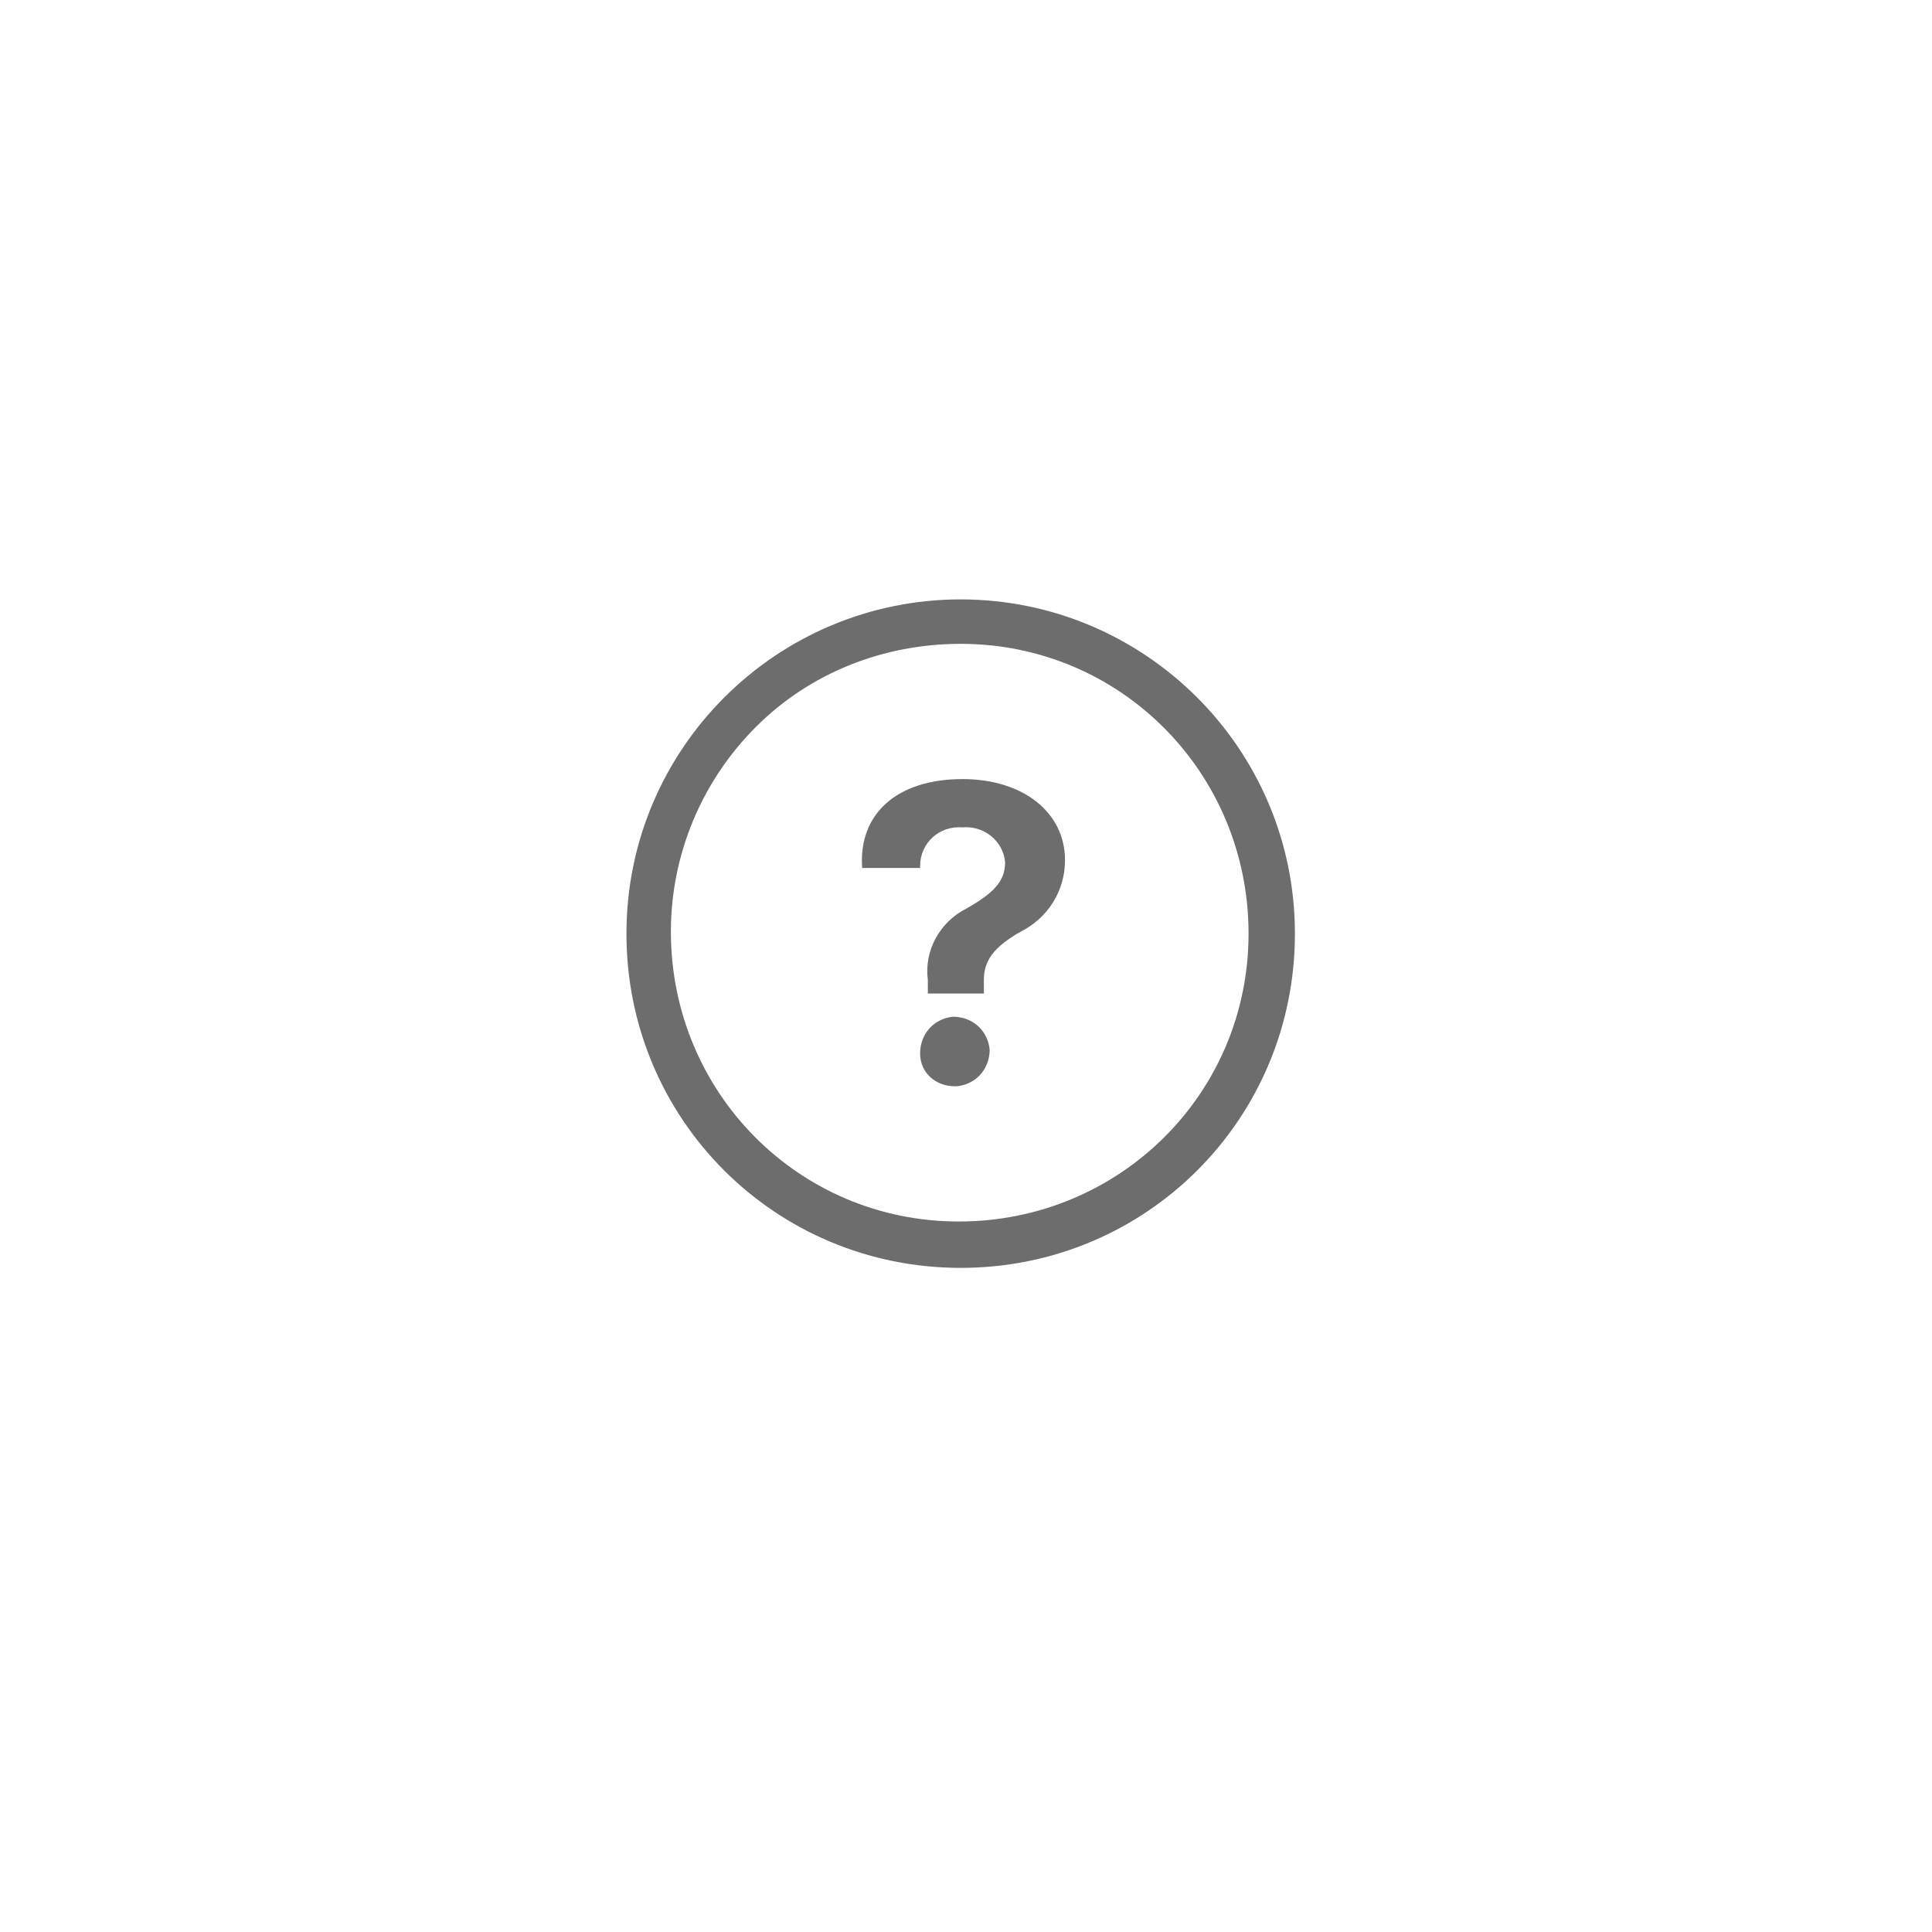
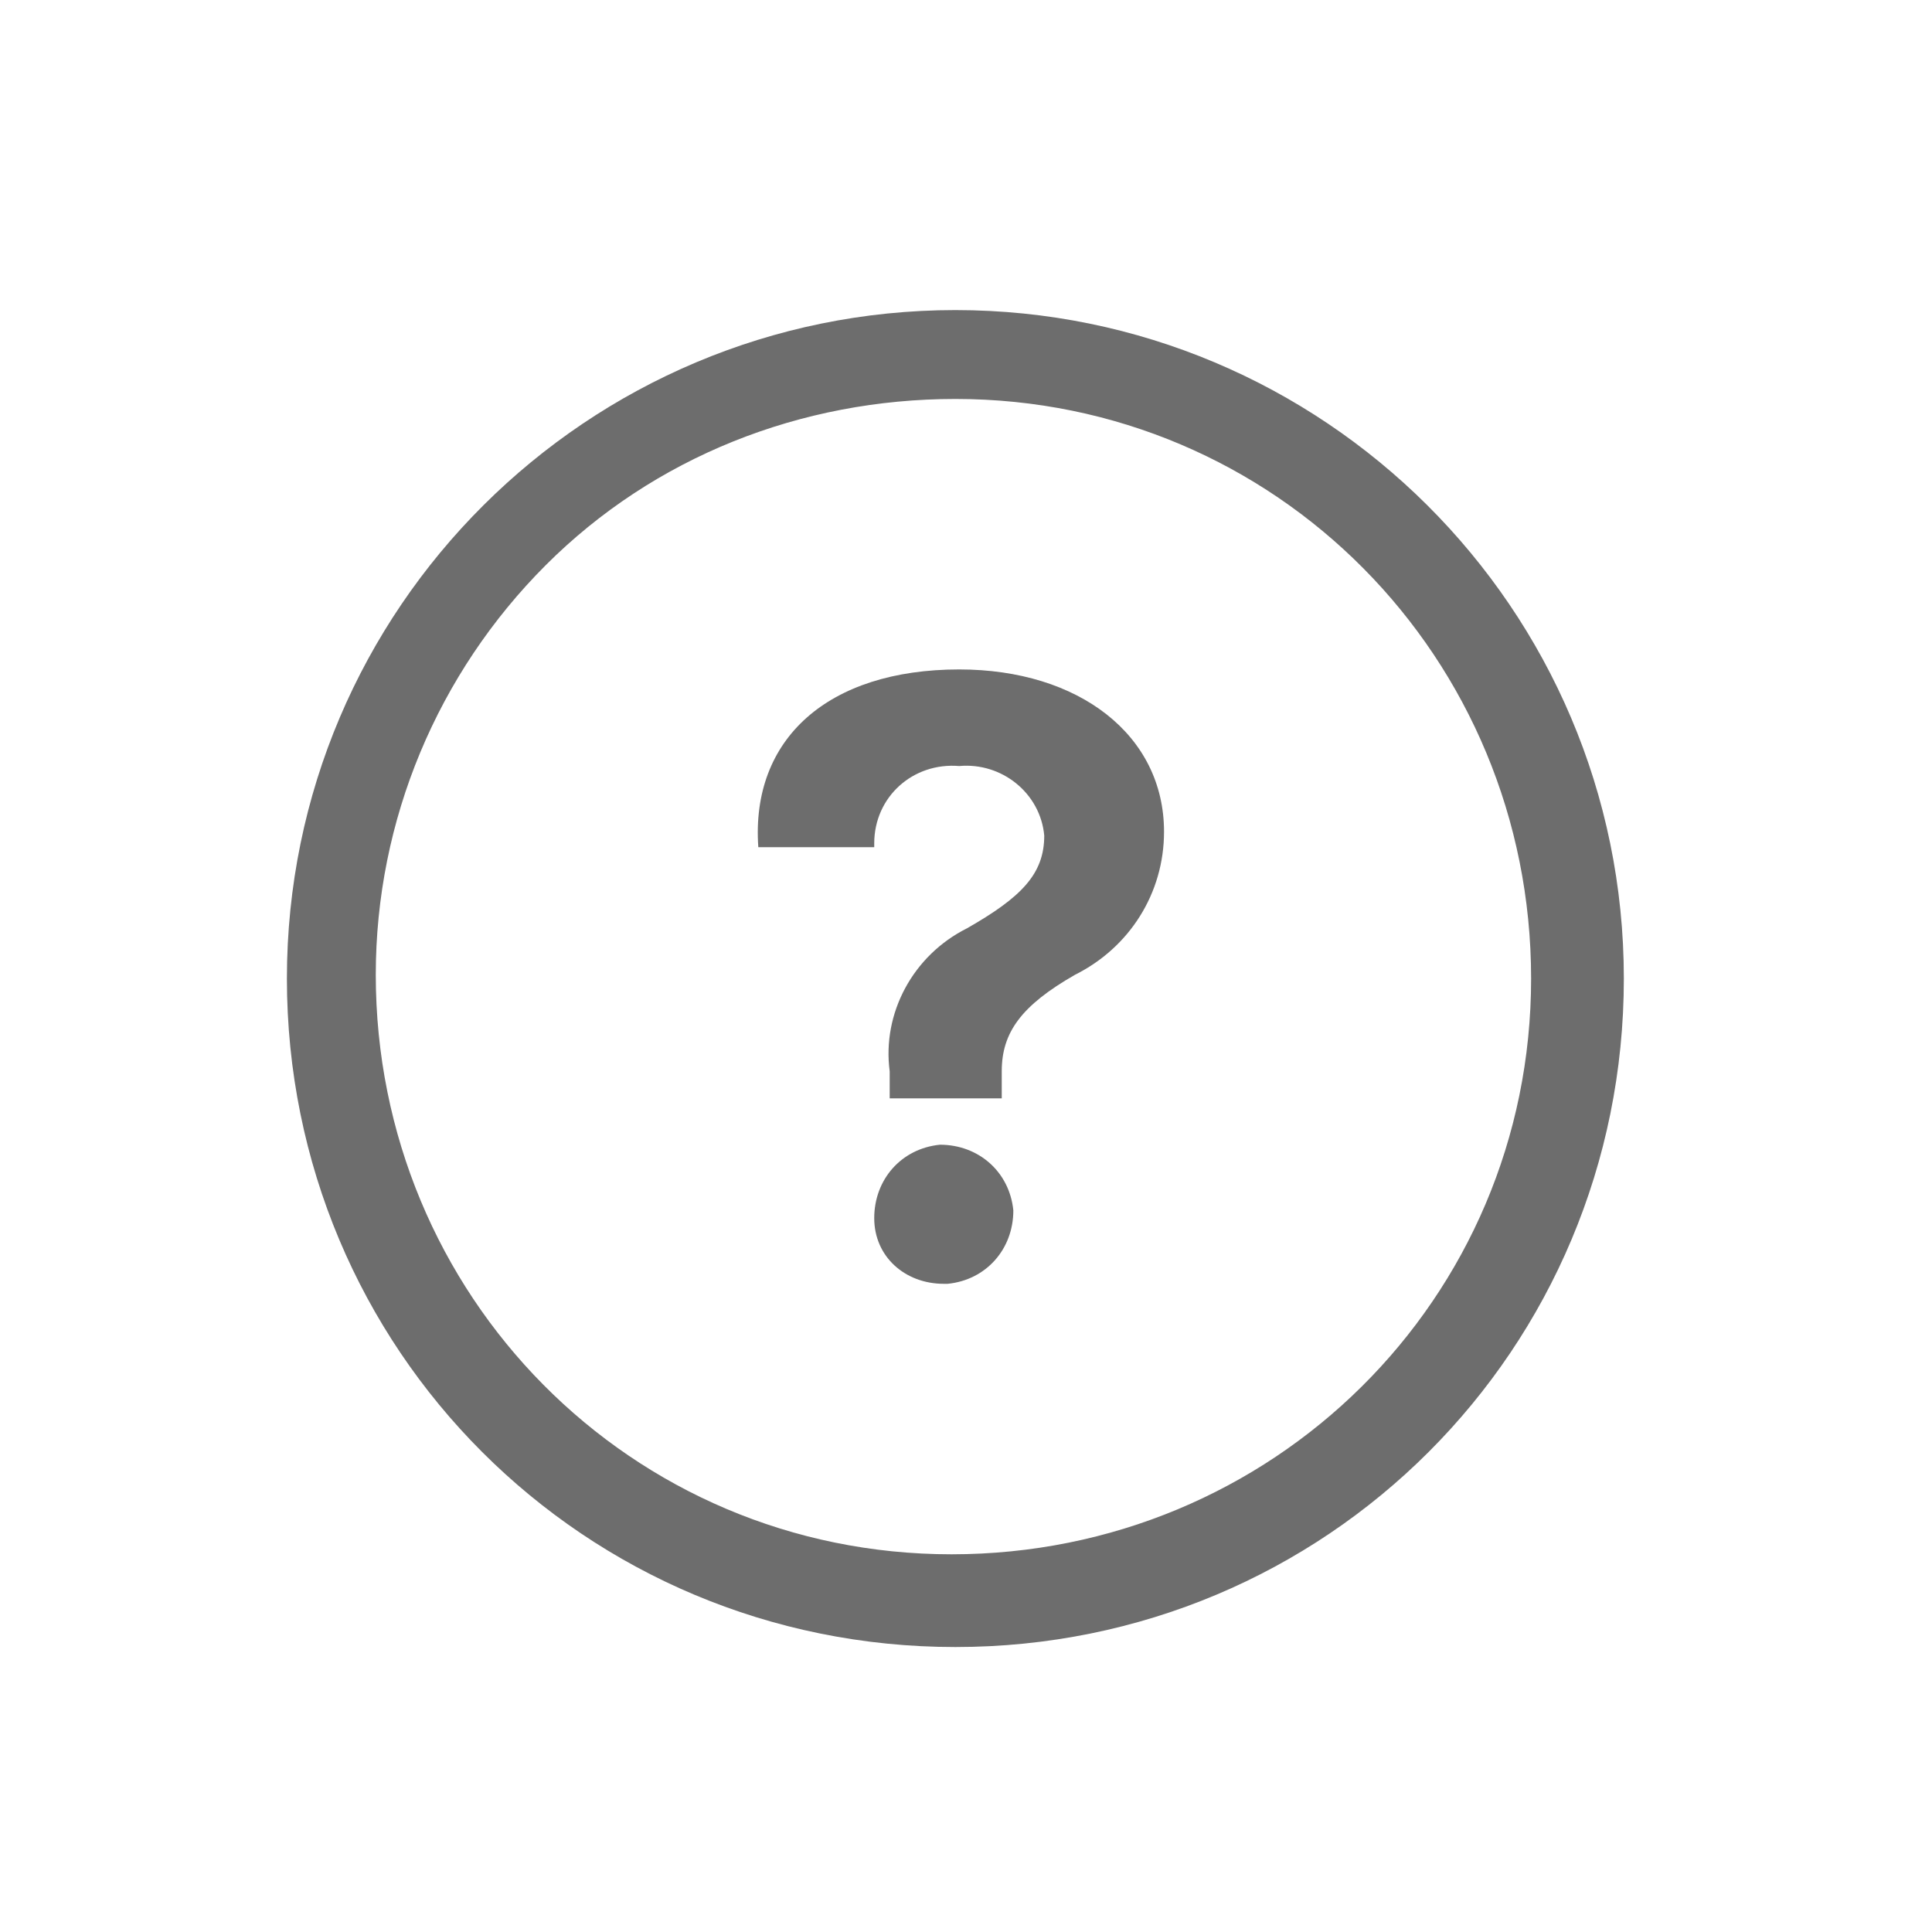
- <svg xmlns="http://www.w3.org/2000/svg" version="1.1" id="Calque_1" x="0px" y="0px" viewBox="0 0 100 100" style="enable-background:new 0 0 100 100;" xml:space="preserve">
+ <svg xmlns="http://www.w3.org/2000/svg" version="1.1" id="Calque_1" x="0px" y="0px" viewBox="25 23 50 50" style="enable-background:new 0 0 100 100;" xml:space="preserve">
  <style type="text/css">
	.st0{fill:#6D6D6D;}
</style>
  <g id="Icon_ionic-ios-help-circle-outline" transform="translate(-3.375 -3.375)">
    <path id="Tracé_3760" class="st0" d="M53.1,36.7c8.3,0,14.9,6.7,14.9,15c0,8.3-6.7,14.9-15,14.9c-8.3,0-14.9-6.7-14.9-15   c0-4,1.6-7.8,4.4-10.6C45.3,38.2,49.1,36.7,53.1,36.7 M53.1,34.4c-9.5,0-17.3,7.7-17.3,17.3s7.7,17.3,17.3,17.3s17.3-7.7,17.3-17.3   C70.4,42.1,62.6,34.4,53.1,34.4C53.1,34.4,53.1,34.4,53.1,34.4z" />
    <path id="Tracé_3761" class="st0" d="M53.2,43.7c3.1,0,5.3,1.7,5.3,4.2c0,1.6-0.9,3-2.3,3.7c-1.4,0.8-1.9,1.5-1.9,2.5v0.7h-2.9   l0-0.7c-0.2-1.5,0.6-3,2-3.7c1.4-0.8,2-1.4,2-2.4c-0.1-1.1-1.1-1.9-2.2-1.8c0,0,0,0,0,0c-1.2-0.1-2.2,0.8-2.2,2c0,0,0,0,0,0.1h-3   C47.8,45.5,49.8,43.7,53.2,43.7z M51,57.9c0-1,0.7-1.8,1.7-1.9c1,0,1.8,0.7,1.9,1.7c0,1-0.7,1.8-1.7,1.9c0,0-0.1,0-0.1,0   C51.8,59.6,51,58.9,51,57.9C51,57.9,51,57.9,51,57.9z" />
  </g>
</svg>
